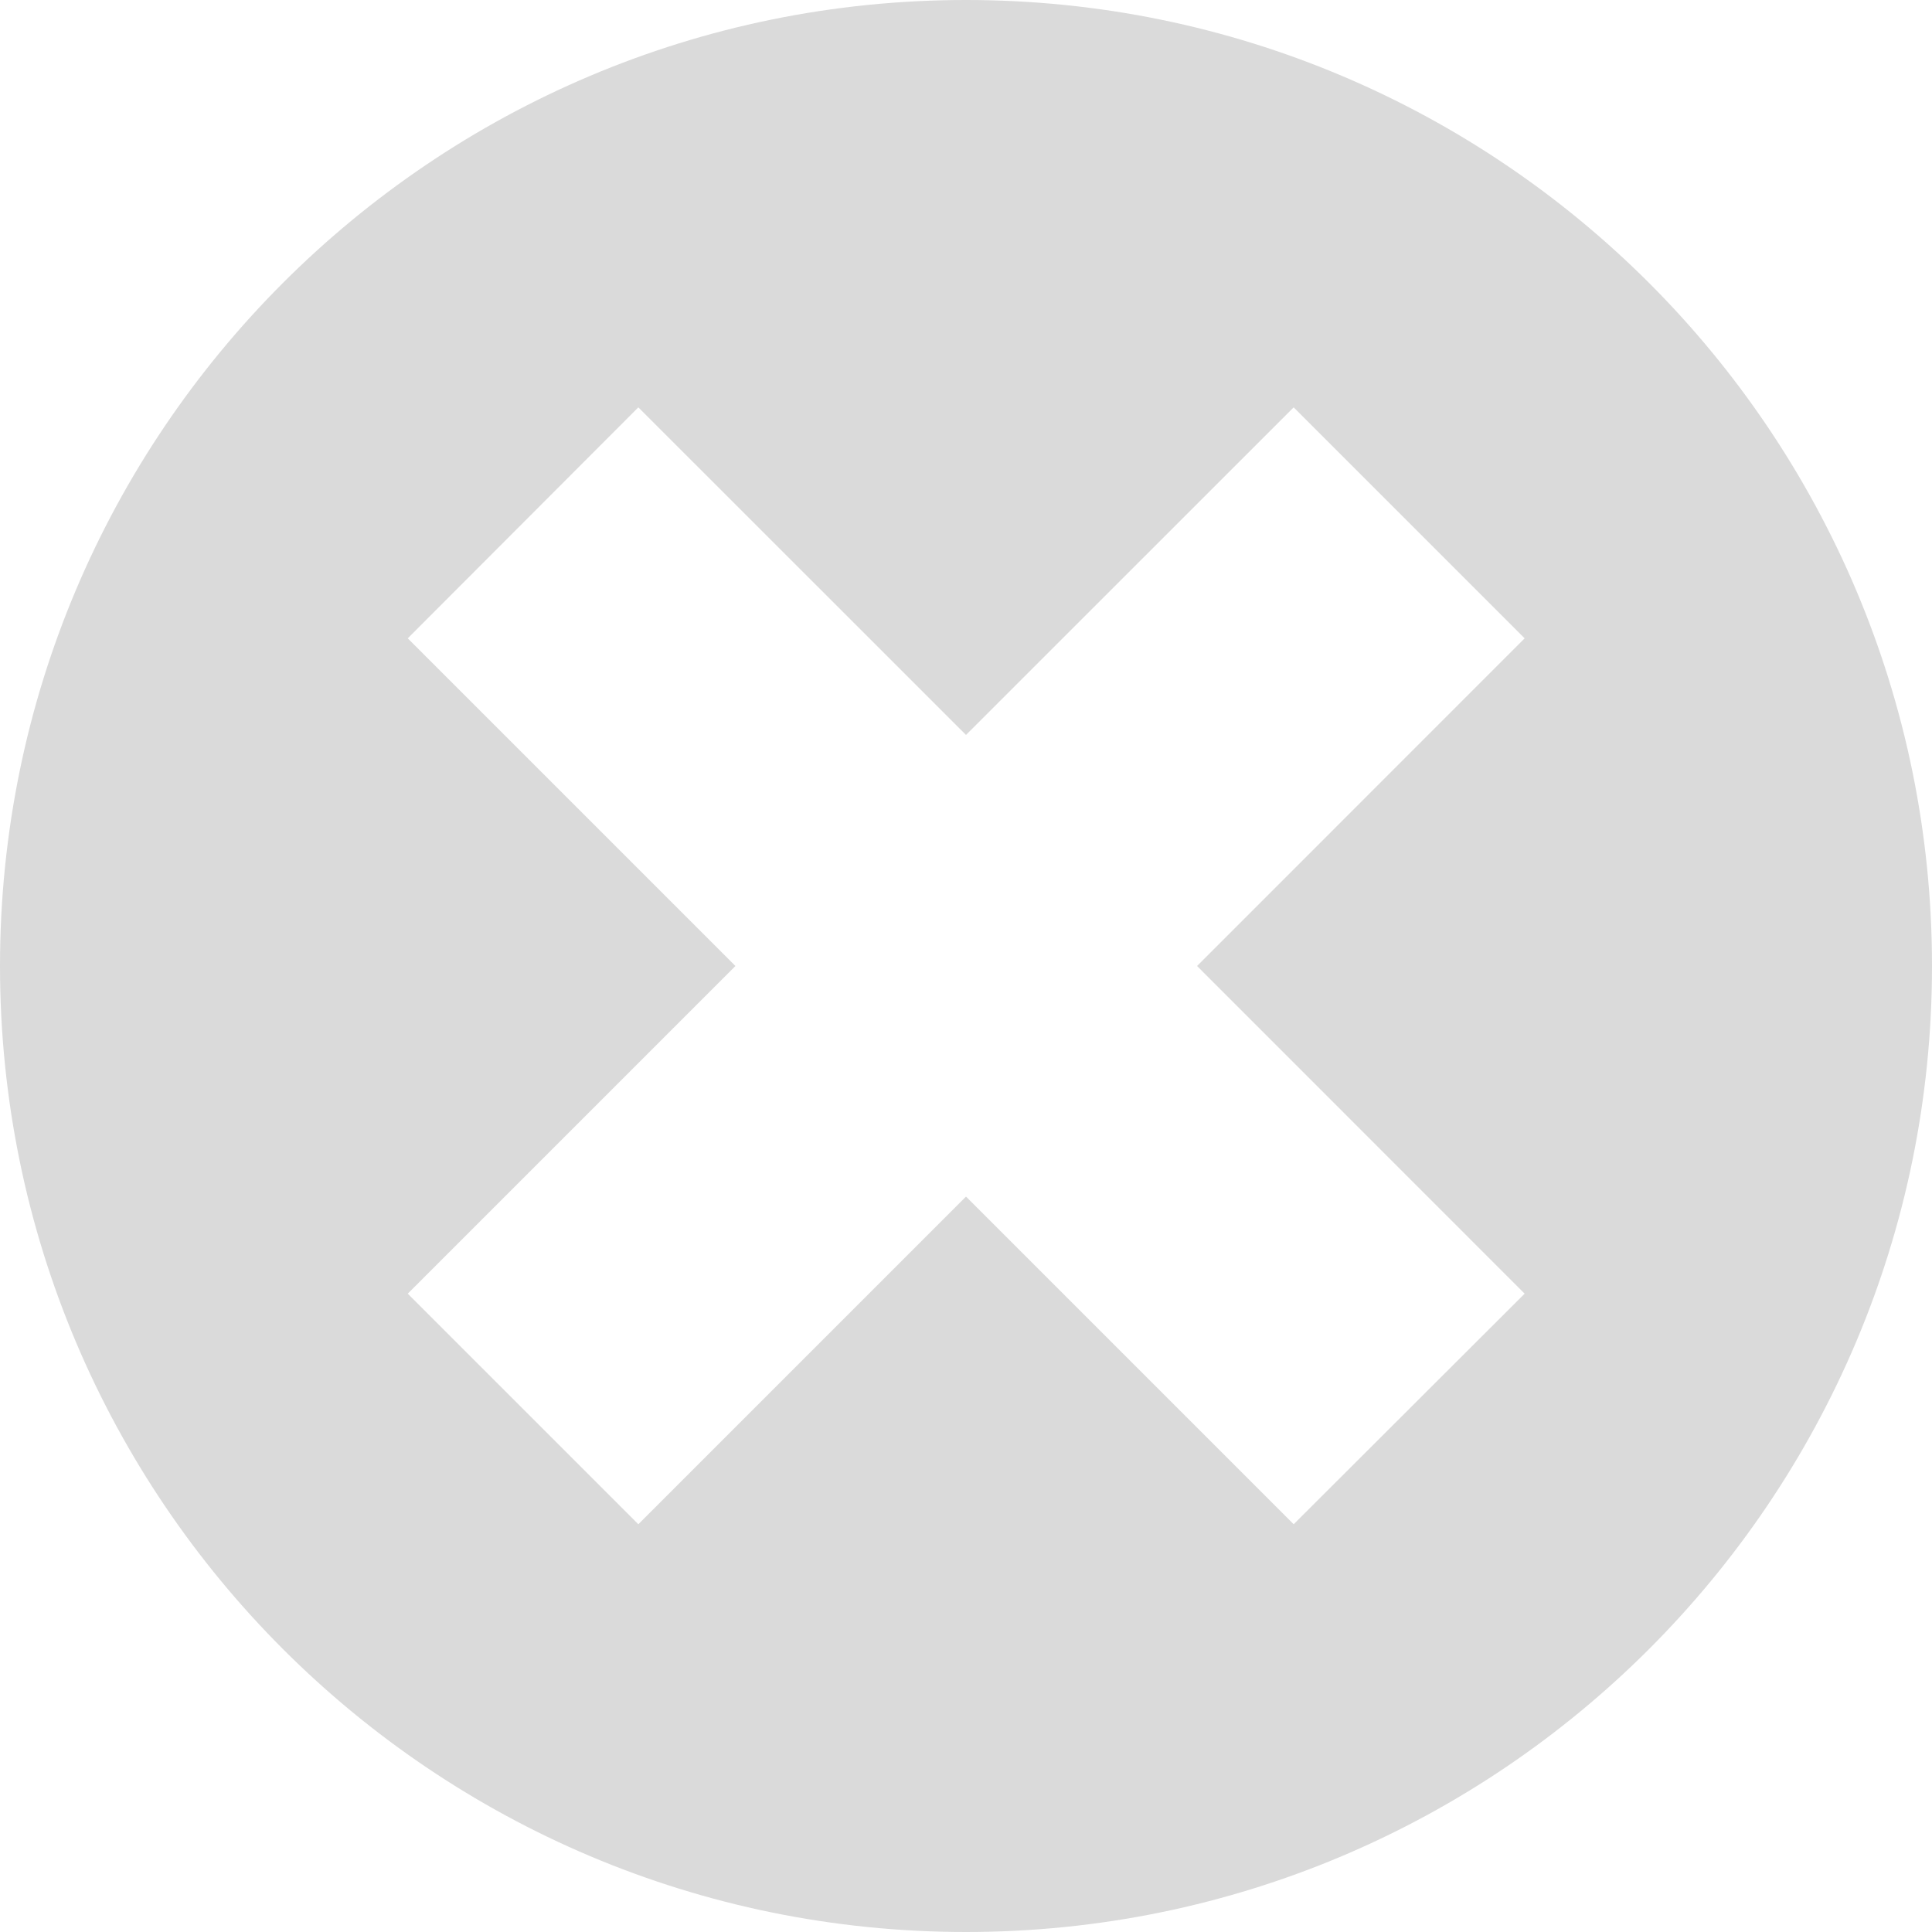
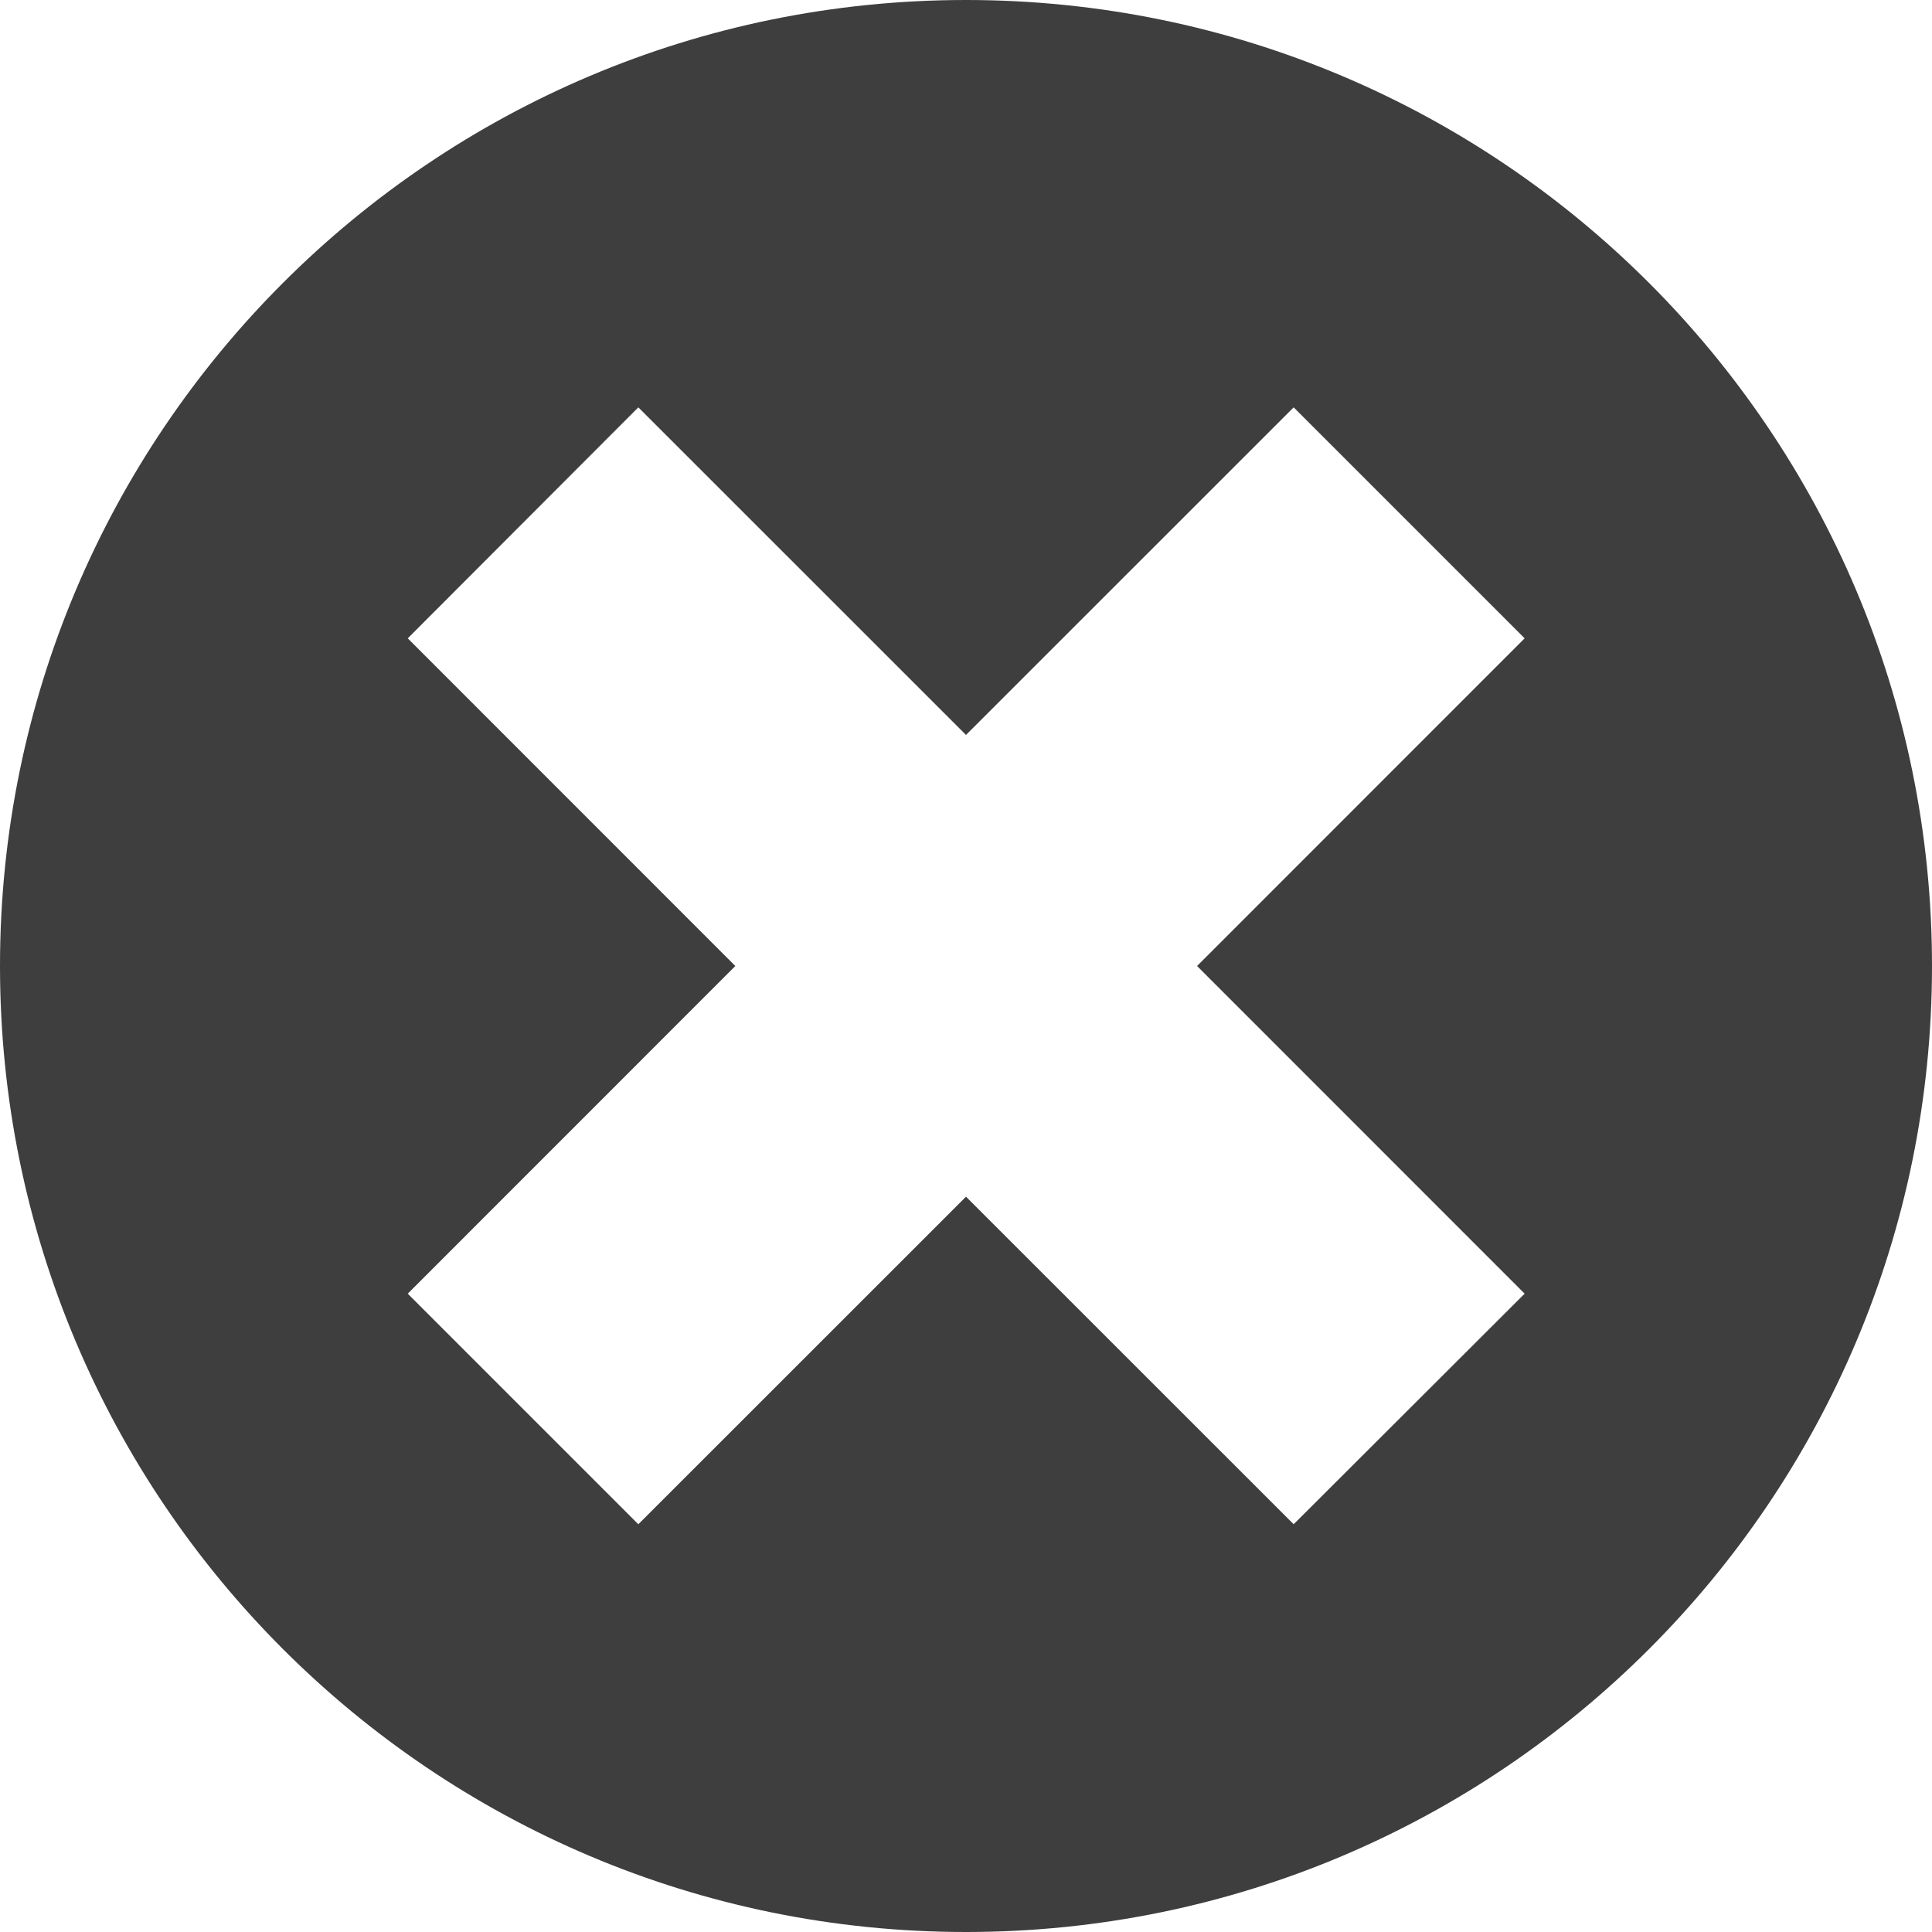
<svg xmlns="http://www.w3.org/2000/svg" height="200" viewBox="0 0 200 200" width="200">
-   <path d="m1296 1674a100 100 0 1 0 100 100 100 100 0 0 0 -100-100zm57.83 133.92-23.91 23.87-33.92-33.92-33.92 33.92-23.87-23.87 33.92-33.92-33.92-33.92 23.87-23.91 33.92 33.91 33.92-33.91 23.91 23.91-33.91 33.92z" fill="#dadada" fill-rule="evenodd" transform="translate(-1196 -1674)" />
+   <path d="m1296 1674a100 100 0 1 0 100 100 100 100 0 0 0 -100-100zm57.83 133.92-23.91 23.87-33.92-33.91-33.92 33.91-23.87-23.87 33.91-33.92-33.91-33.92 23.87-23.91 33.92 33.91 33.92-33.91 23.91 23.91-33.91 33.92z" fill="#3e3e3e" fill-rule="evenodd" transform="translate(-1196 -1674)" />
</svg>
